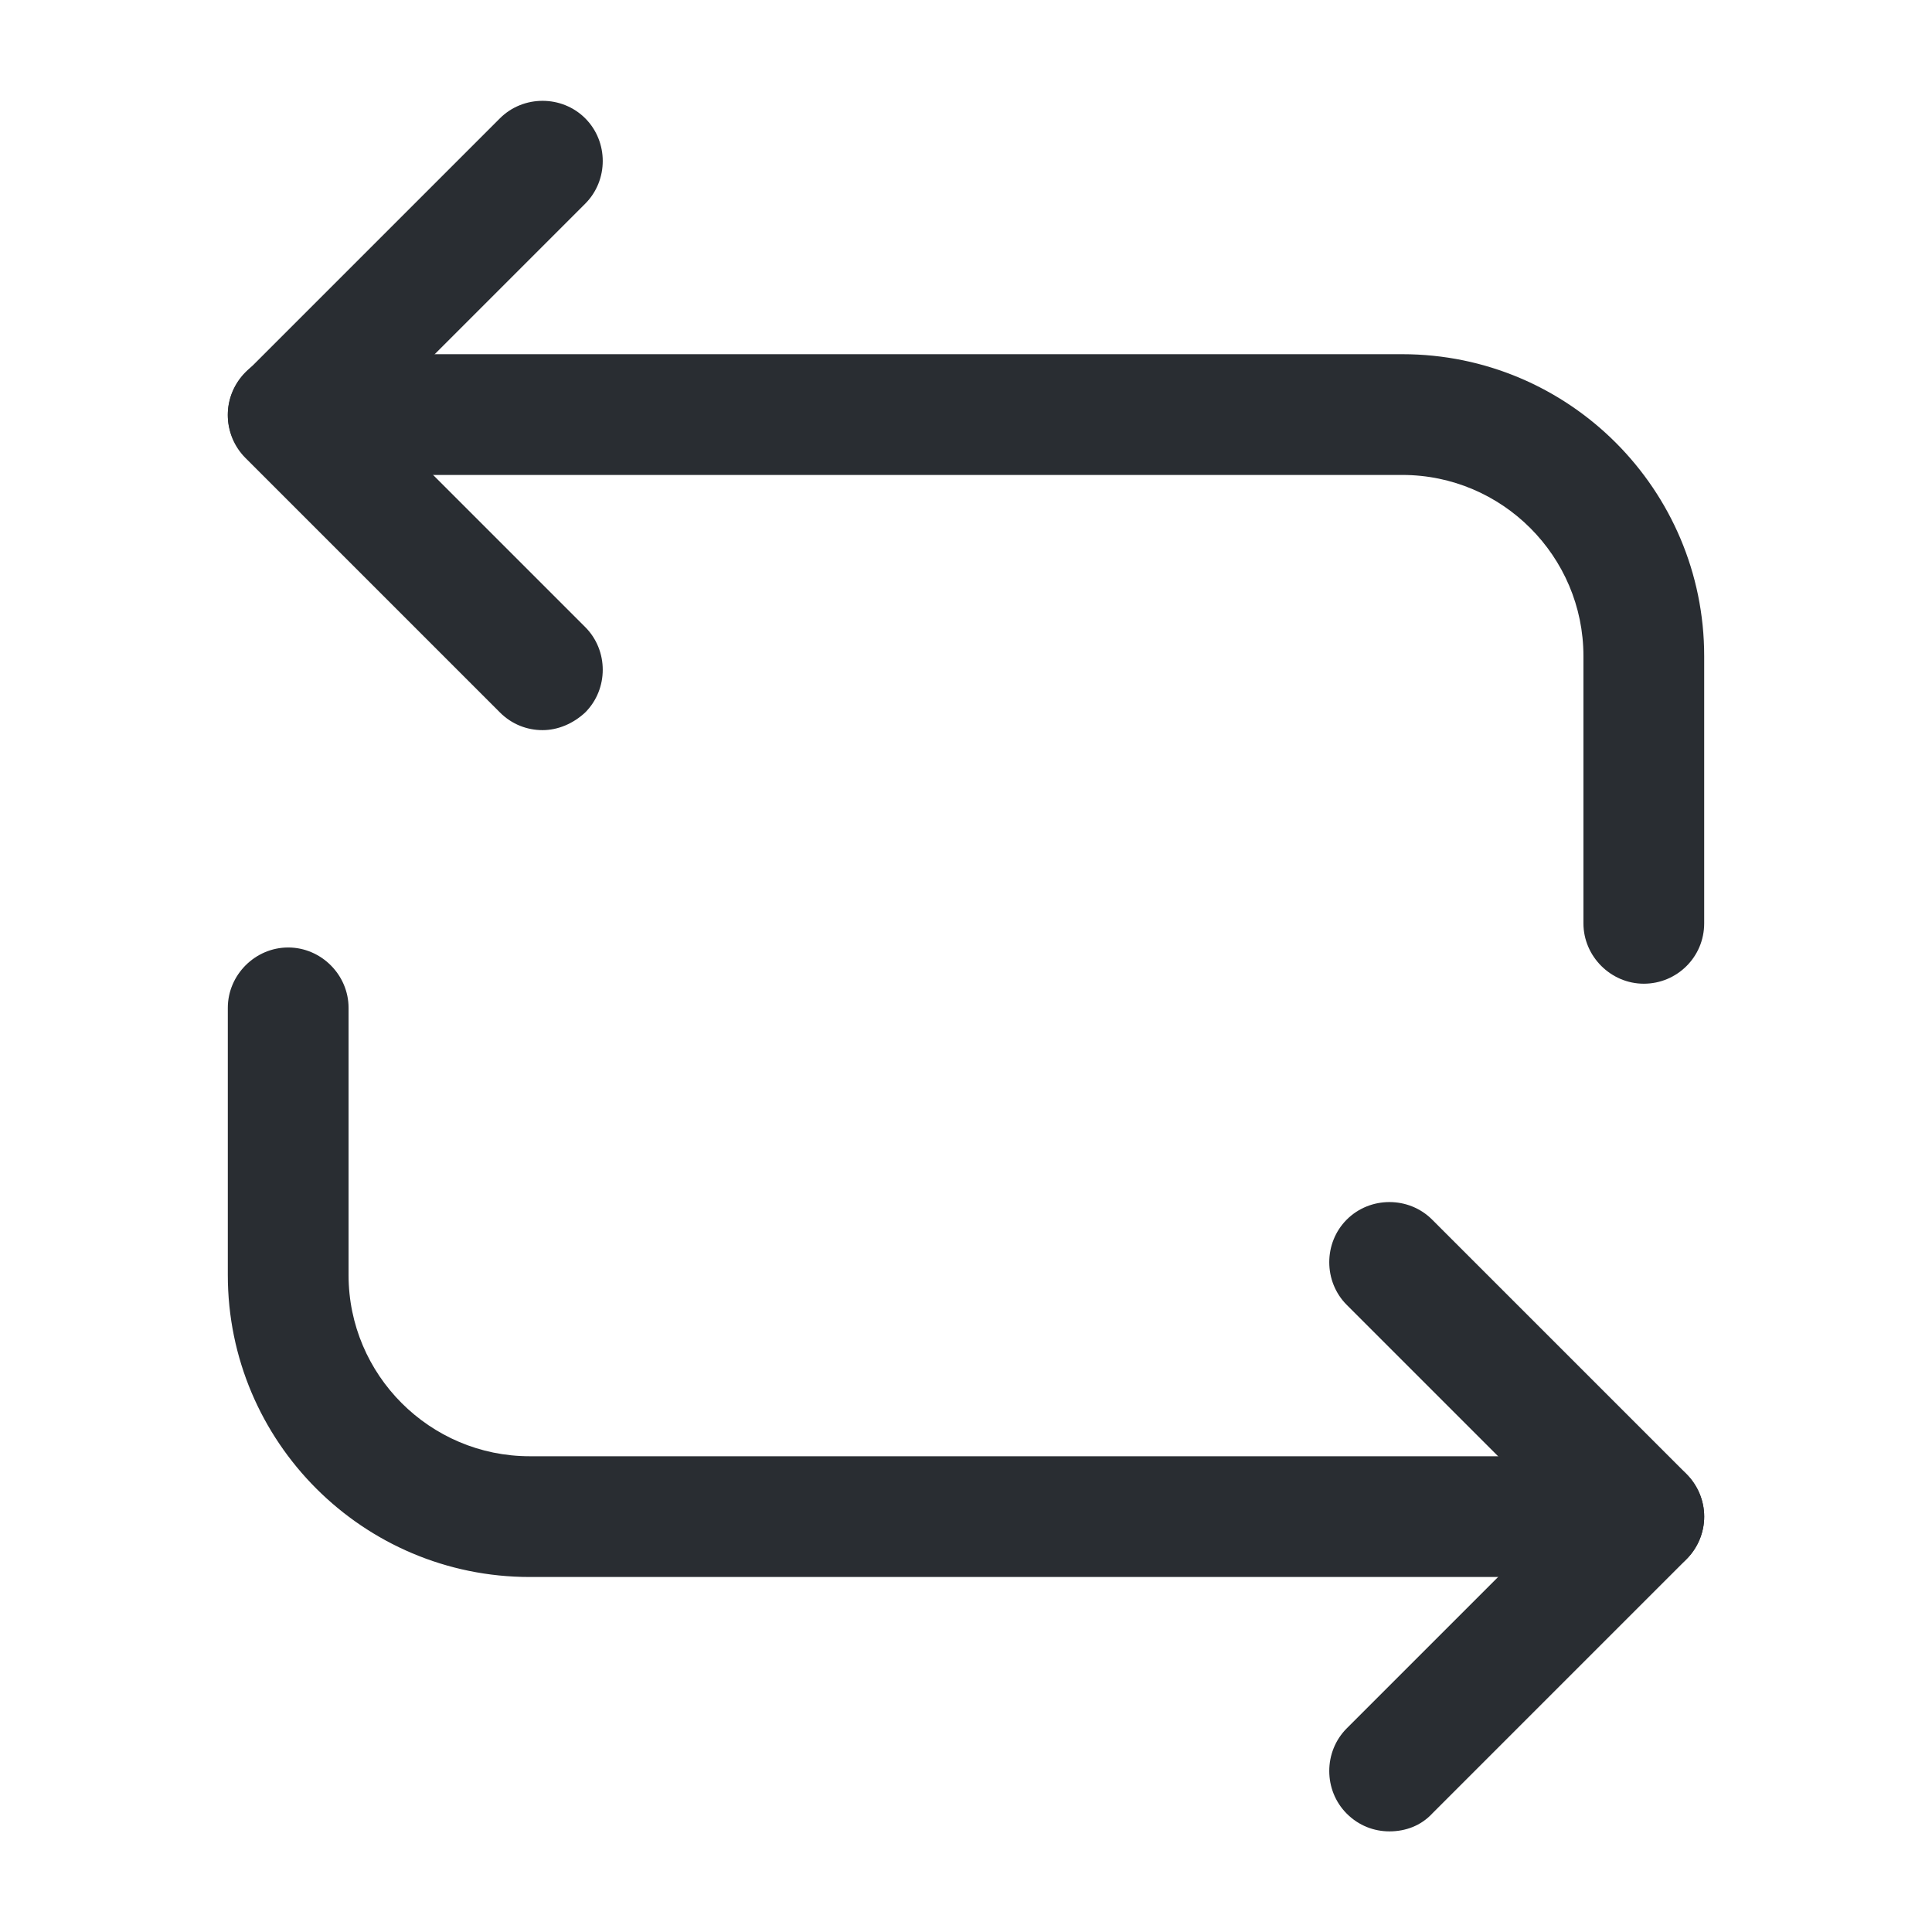
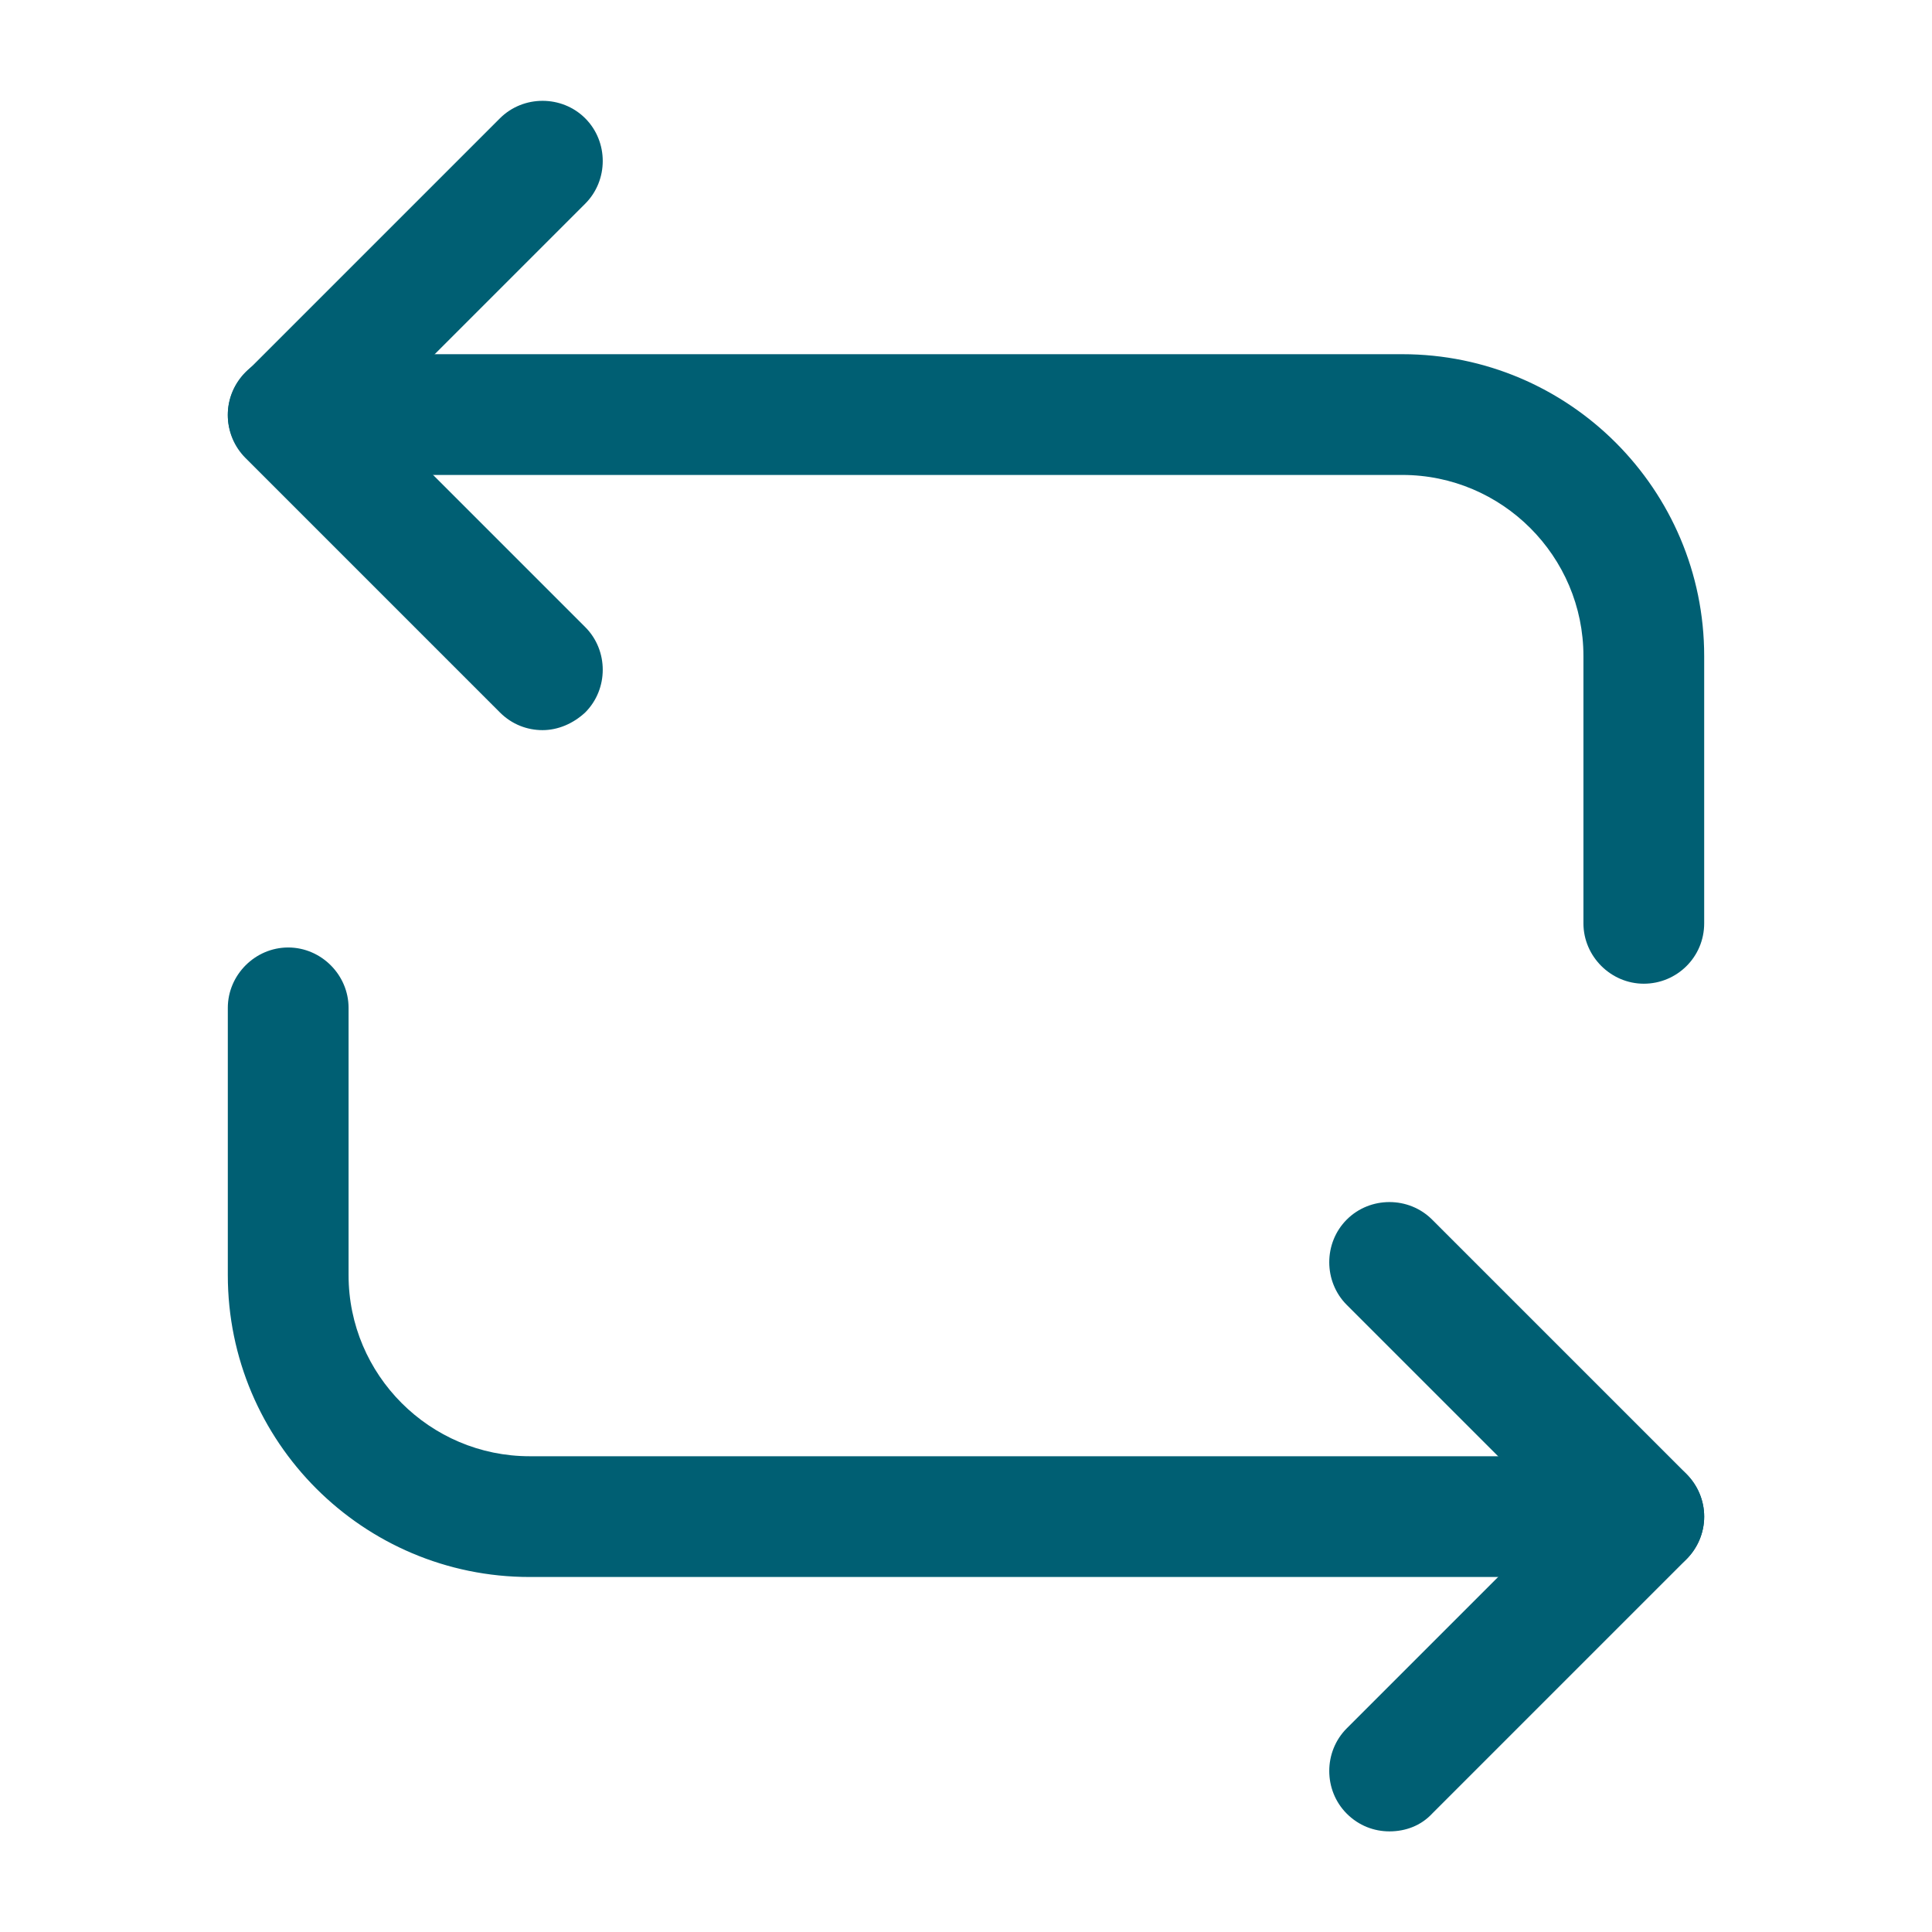
<svg xmlns="http://www.w3.org/2000/svg" width="24" height="24" viewBox="0 0 24 24" fill="none">
-   <path d="M20.42 12.22C20.01 12.22 19.67 11.88 19.67 11.47V8.15C19.67 6.91 18.66 5.9 17.42 5.9H3.58C3.17 5.9 2.83 5.56 2.83 5.15C2.83 4.74 3.17 4.4 3.58 4.4H17.42C19.49 4.4 21.17 6.08 21.17 8.15V11.47C21.17 11.89 20.83 12.22 20.42 12.22Z" fill="#292D32" />
-   <path d="M6.74 9.07C6.55 9.07 6.36 9 6.21 8.85L3.05 5.69C2.91 5.55 2.83 5.36 2.83 5.16C2.83 4.96 2.91 4.77 3.05 4.63L6.21 1.47C6.5 1.18 6.98 1.18 7.27 1.47C7.56 1.76 7.56 2.24 7.27 2.53L4.64 5.16L7.27 7.79C7.56 8.08 7.56 8.56 7.27 8.85C7.12 8.99 6.93 9.07 6.74 9.07Z" fill="#292D32" />
-   <path d="M20.42 19.59H6.58C4.51 19.59 2.83 17.91 2.83 15.84V12.52C2.83 12.11 3.17 11.77 3.58 11.77C3.99 11.77 4.33 12.11 4.33 12.52V15.84C4.33 17.08 5.34 18.09 6.58 18.09H20.42C20.83 18.09 21.17 18.43 21.17 18.84C21.17 19.25 20.83 19.59 20.42 19.59Z" fill="#292D32" />
-   <path d="M17.26 22.75C17.07 22.75 16.88 22.68 16.73 22.53C16.44 22.24 16.44 21.76 16.73 21.47L19.36 18.84L16.73 16.21C16.44 15.92 16.44 15.44 16.73 15.15C17.02 14.86 17.5 14.86 17.79 15.15L20.95 18.31C21.09 18.45 21.17 18.64 21.17 18.84C21.17 19.04 21.09 19.23 20.95 19.37L17.79 22.53C17.65 22.68 17.46 22.75 17.26 22.75Z" fill="#292D32" />
+   <path d="M20.42 12.22C20.01 12.22 19.67 11.88 19.67 11.47V8.15C19.67 6.91 18.66 5.9 17.42 5.9H3.58C3.17 5.9 2.83 5.56 2.83 5.15C2.83 4.74 3.17 4.4 3.58 4.4H17.42C19.49 4.4 21.17 6.08 21.17 8.15V11.47C21.17 11.89 20.83 12.22 20.42 12.22Z" fill="#005F73" />
+   <path d="M6.74 9.07C6.55 9.07 6.36 9 6.21 8.85L3.05 5.69C2.91 5.55 2.83 5.36 2.83 5.16C2.83 4.96 2.91 4.77 3.05 4.63L6.21 1.47C6.5 1.18 6.98 1.18 7.27 1.47C7.56 1.76 7.56 2.24 7.27 2.53L4.64 5.16L7.27 7.79C7.56 8.08 7.56 8.56 7.27 8.85C7.12 8.99 6.93 9.07 6.74 9.07Z" fill="#005F73" />
+   <path d="M20.42 19.59H6.58C4.51 19.59 2.83 17.91 2.83 15.84V12.52C2.83 12.11 3.17 11.77 3.58 11.77C3.99 11.77 4.33 12.11 4.33 12.52V15.84C4.33 17.08 5.34 18.09 6.58 18.09H20.42C20.83 18.09 21.17 18.43 21.17 18.84C21.17 19.25 20.83 19.59 20.42 19.59Z" fill="#005F73" />
+   <path d="M17.26 22.75C17.07 22.75 16.88 22.68 16.73 22.53C16.44 22.24 16.44 21.76 16.73 21.47L19.36 18.84L16.73 16.21C16.44 15.92 16.44 15.44 16.73 15.15C17.02 14.86 17.5 14.86 17.79 15.15L20.95 18.31C21.09 18.45 21.17 18.64 21.17 18.84C21.17 19.04 21.09 19.23 20.95 19.37L17.79 22.53C17.65 22.68 17.46 22.75 17.26 22.75Z" fill="#005F73" />
</svg>
